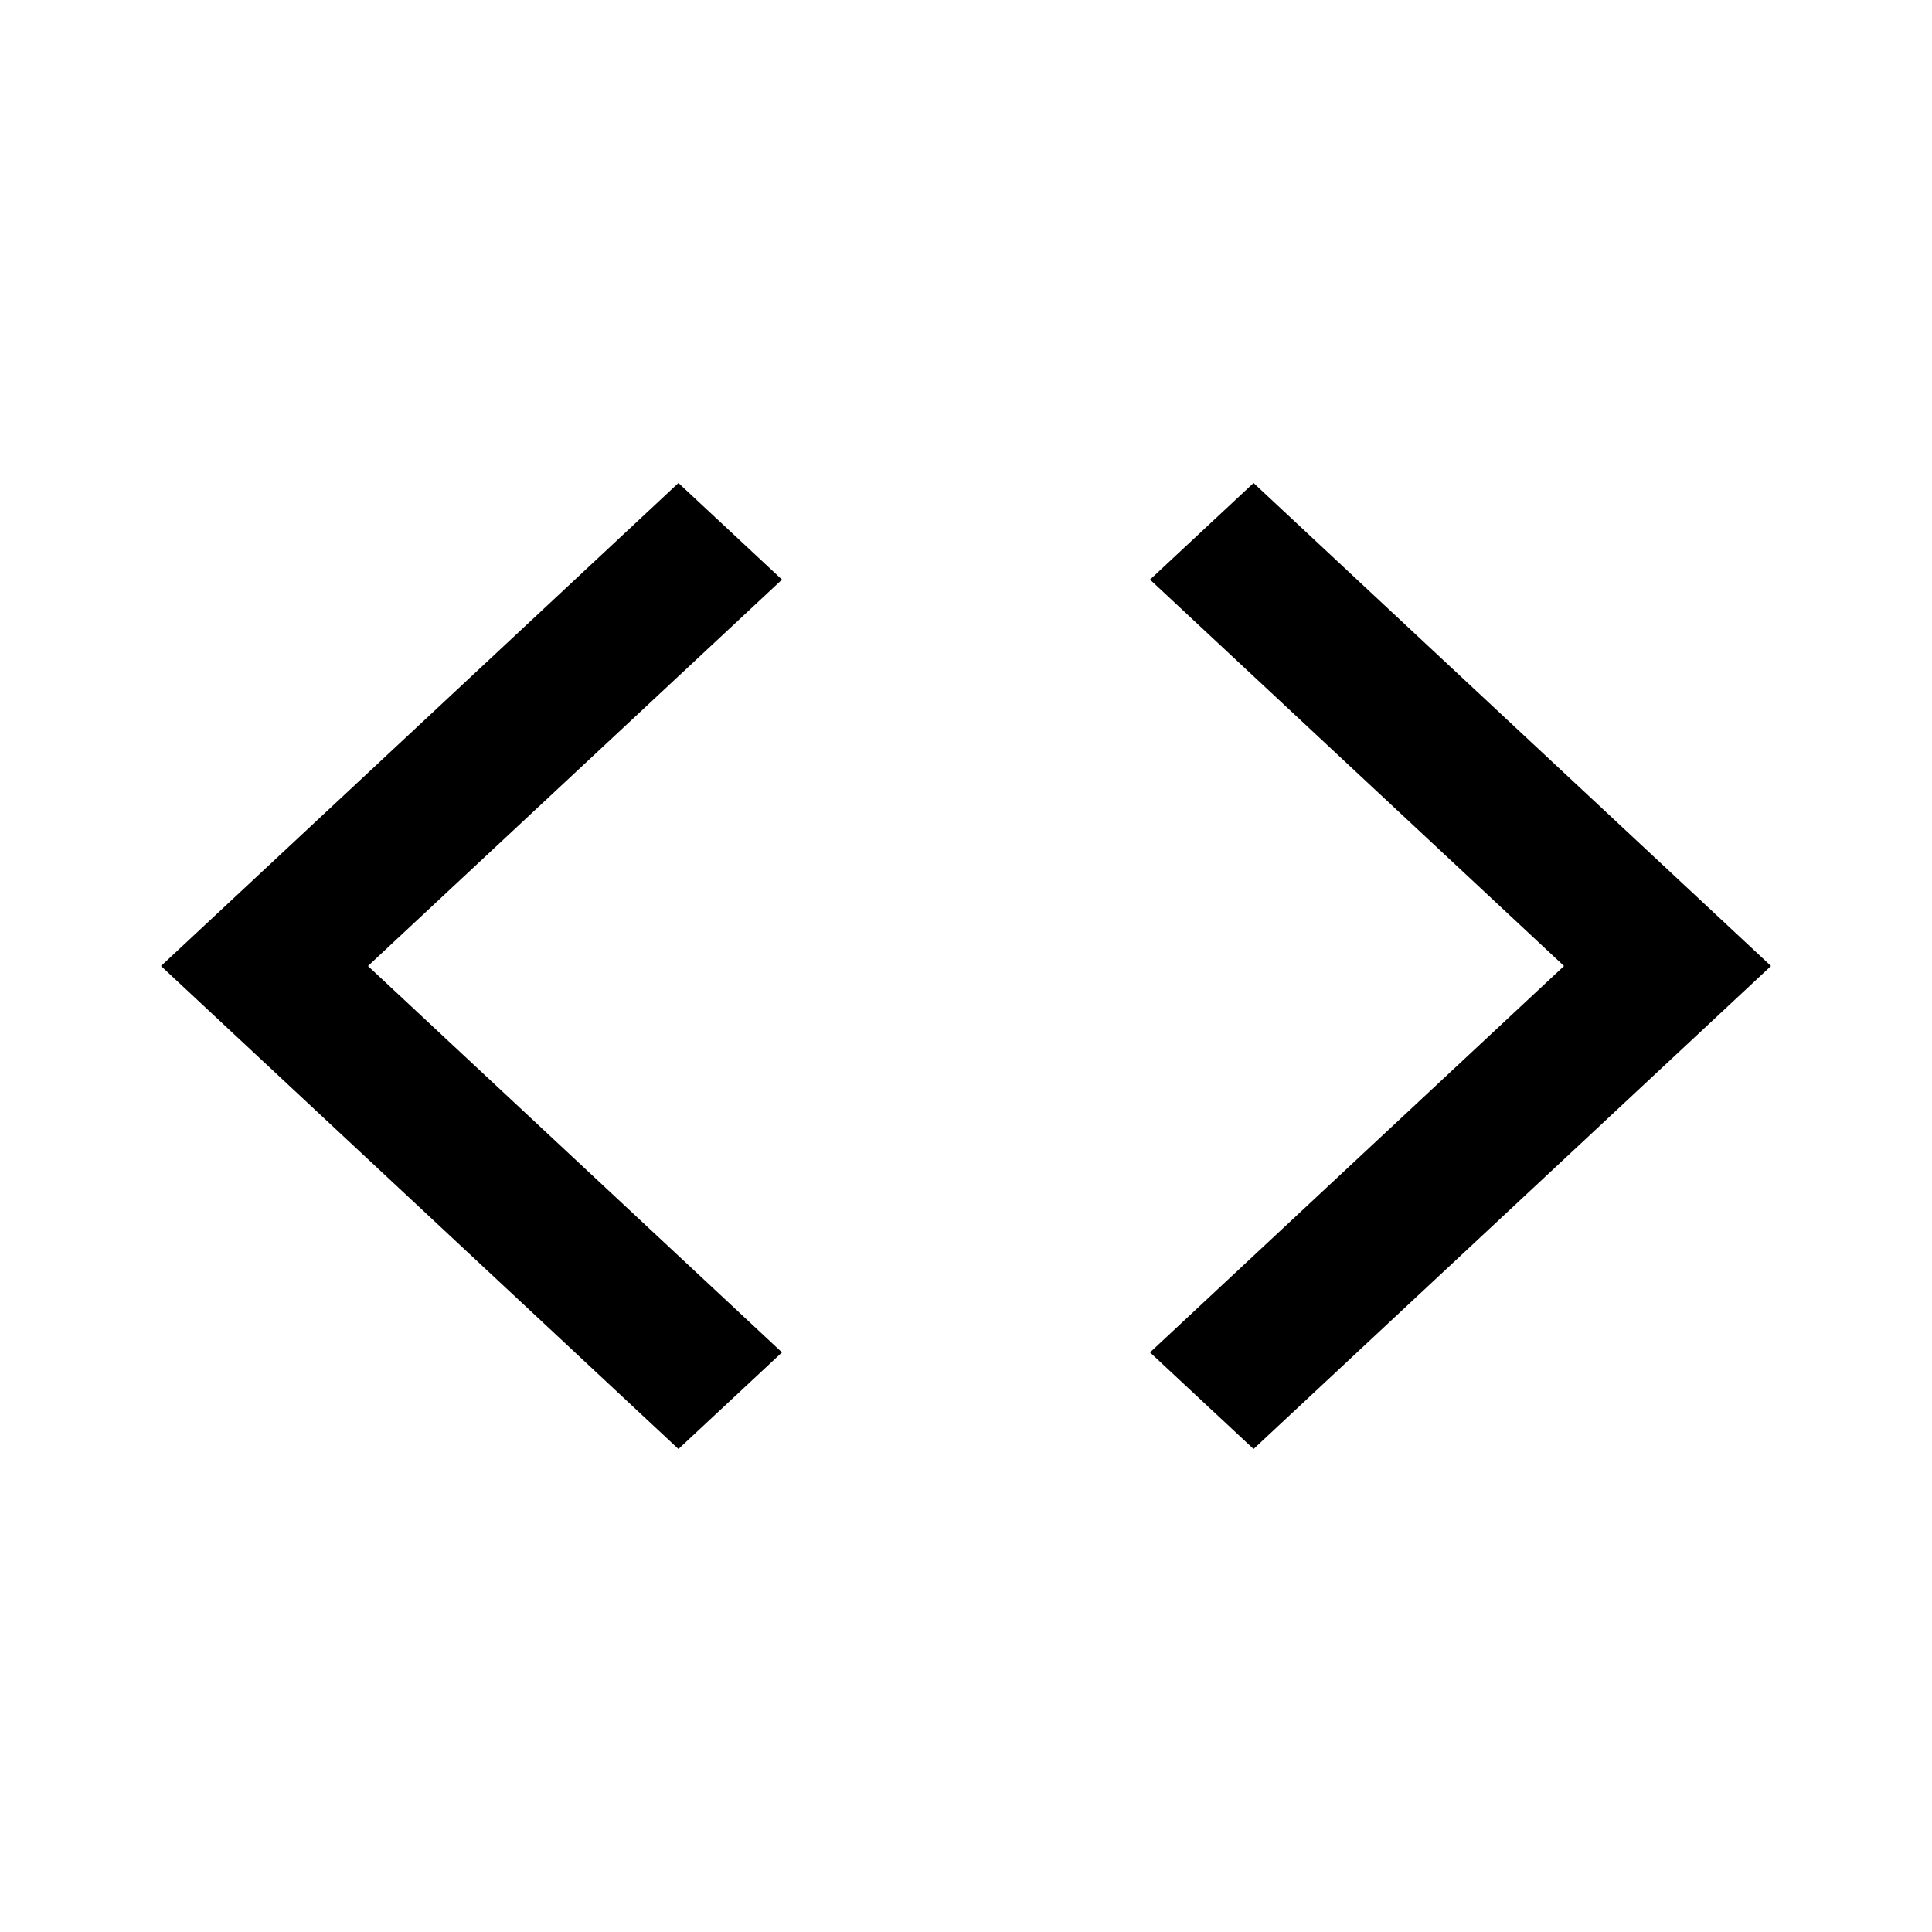
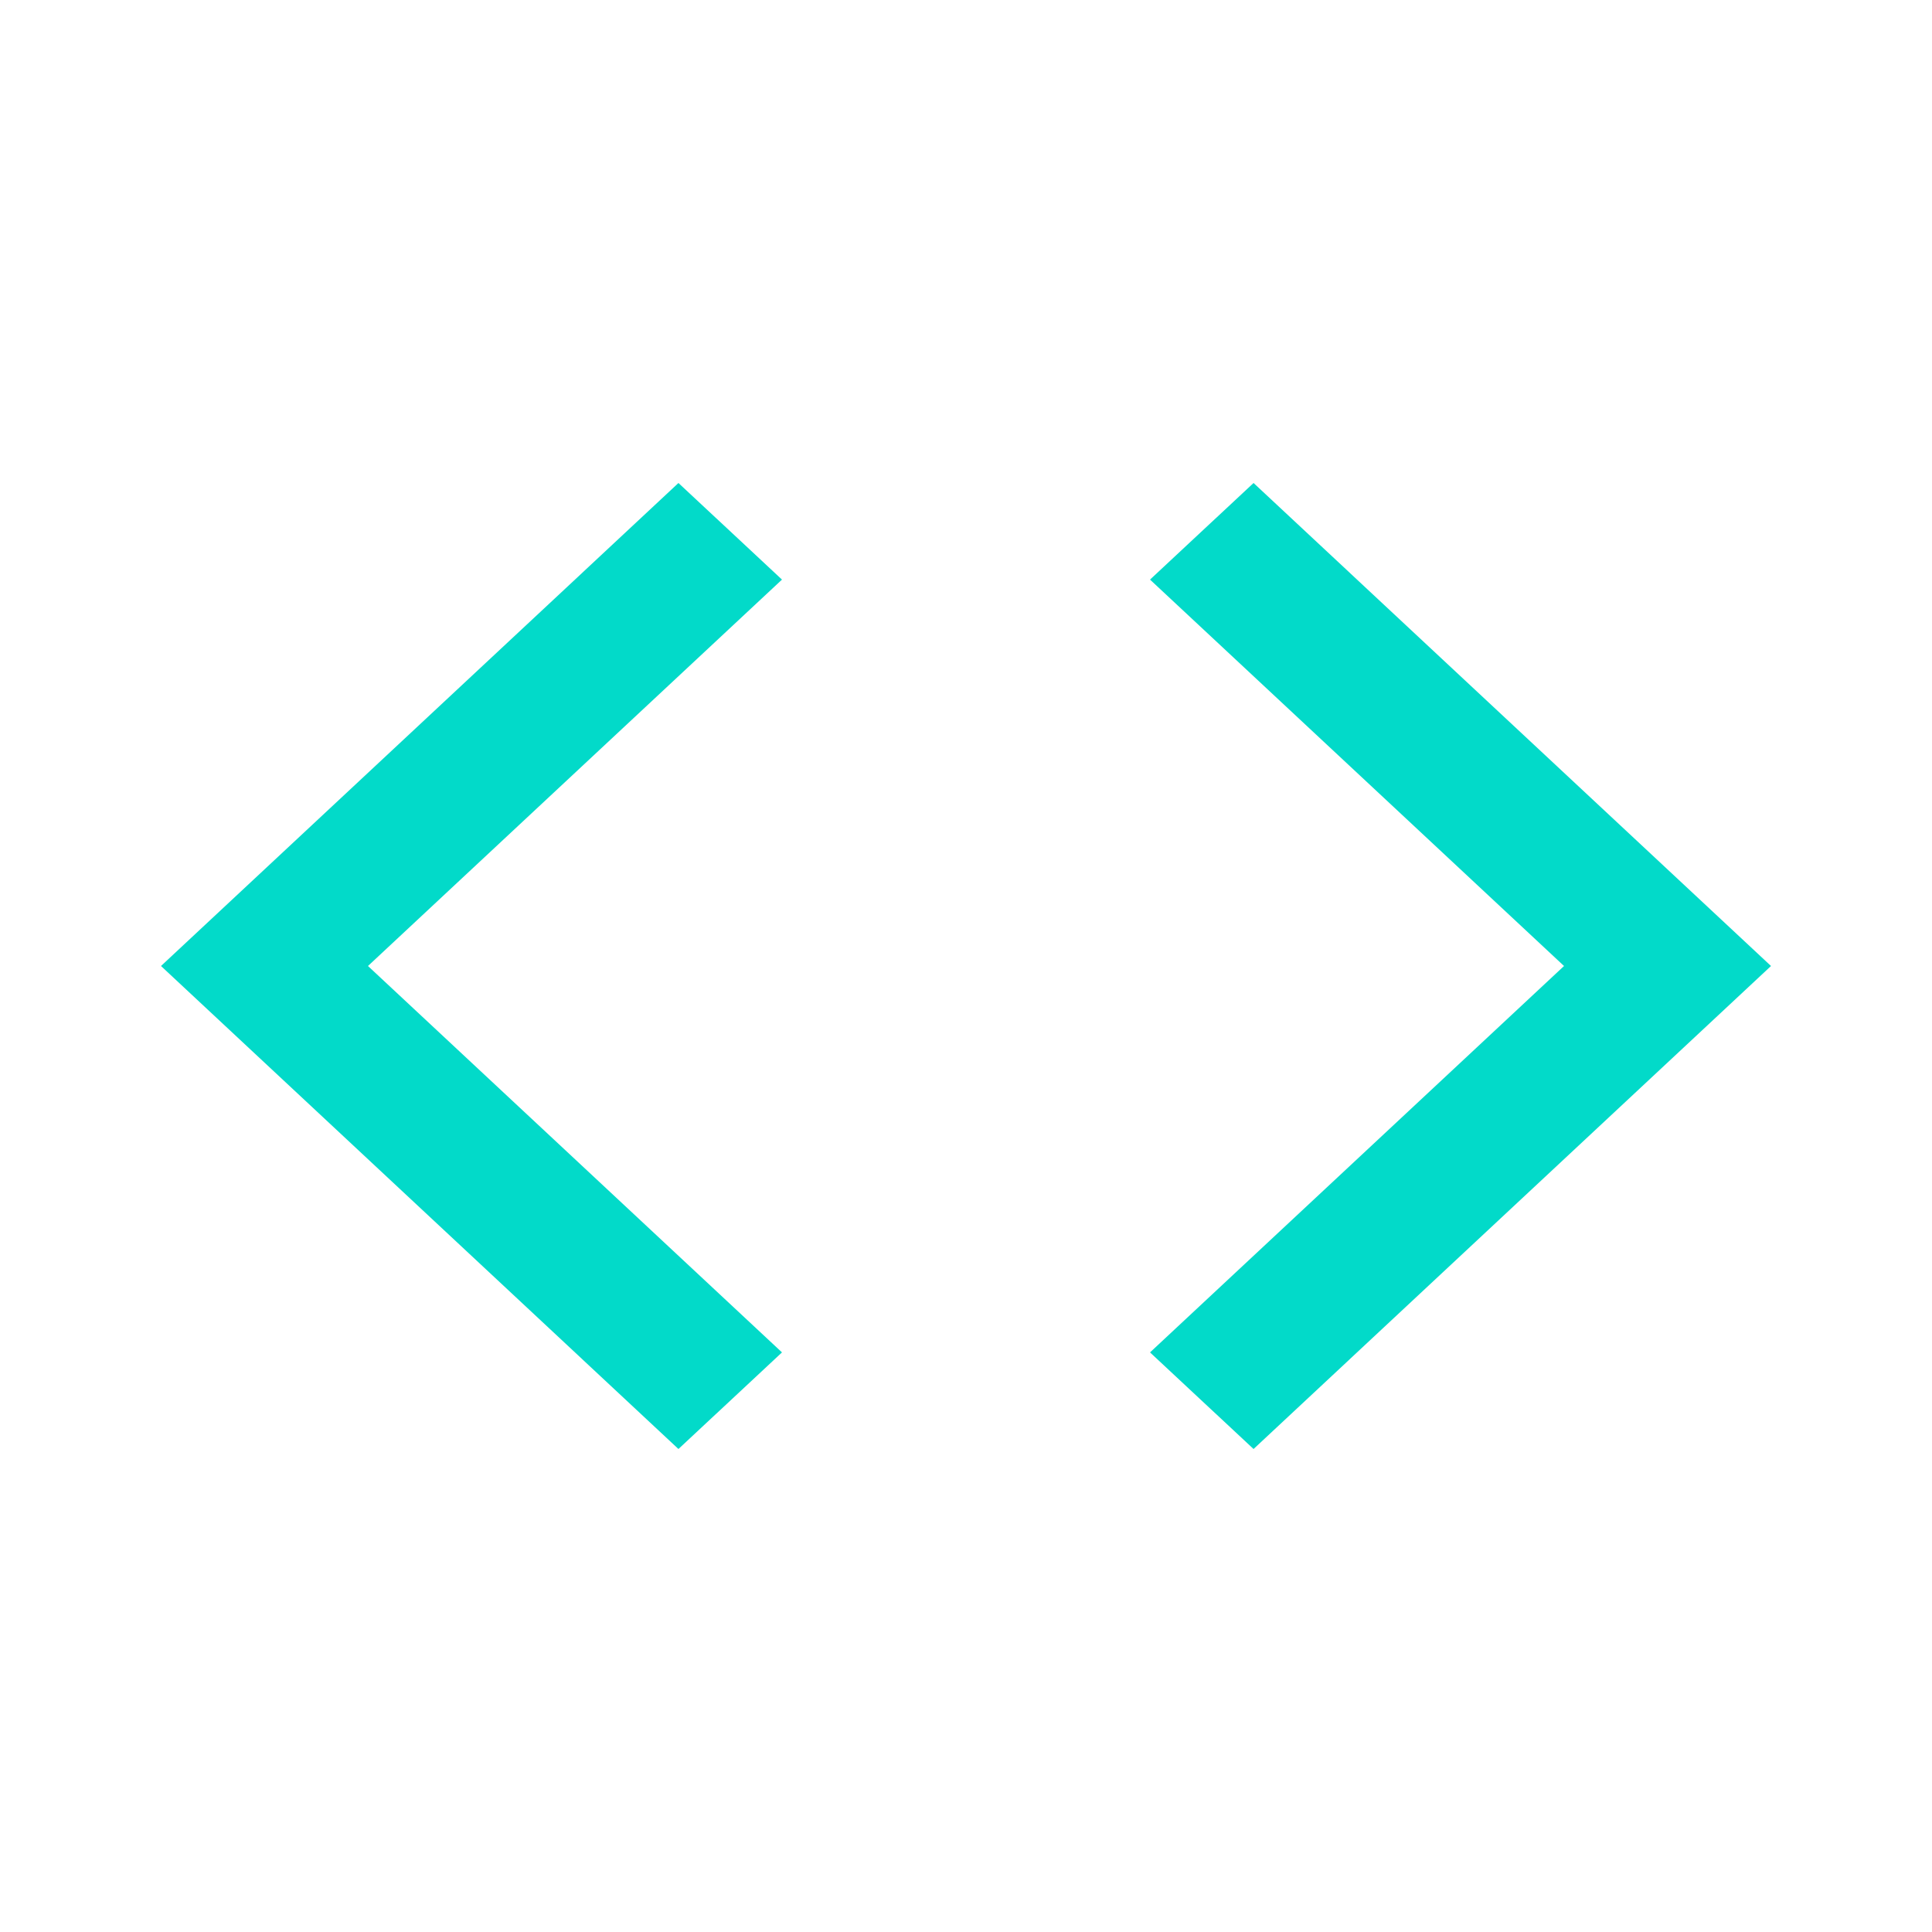
<svg xmlns="http://www.w3.org/2000/svg" viewBox="0 0 24 24" fill="currentColor">
-   <path d="M22 12L15.572 18L14.286 16.8L19.429 12L14.286 7.2L15.572 6L22 12ZM4.571 12L9.714 16.8L8.428 18L2 12L8.428 6L9.714 7.2L4.571 12Z" />
+   <path fill="#02DAC9" d="M22 12L15.572 18L14.286 16.8L19.429 12L14.286 7.2L15.572 6L22 12ZM4.571 12L9.714 16.8L8.428 18L2 12L8.428 6L9.714 7.2L4.571 12Z" />
</svg>
